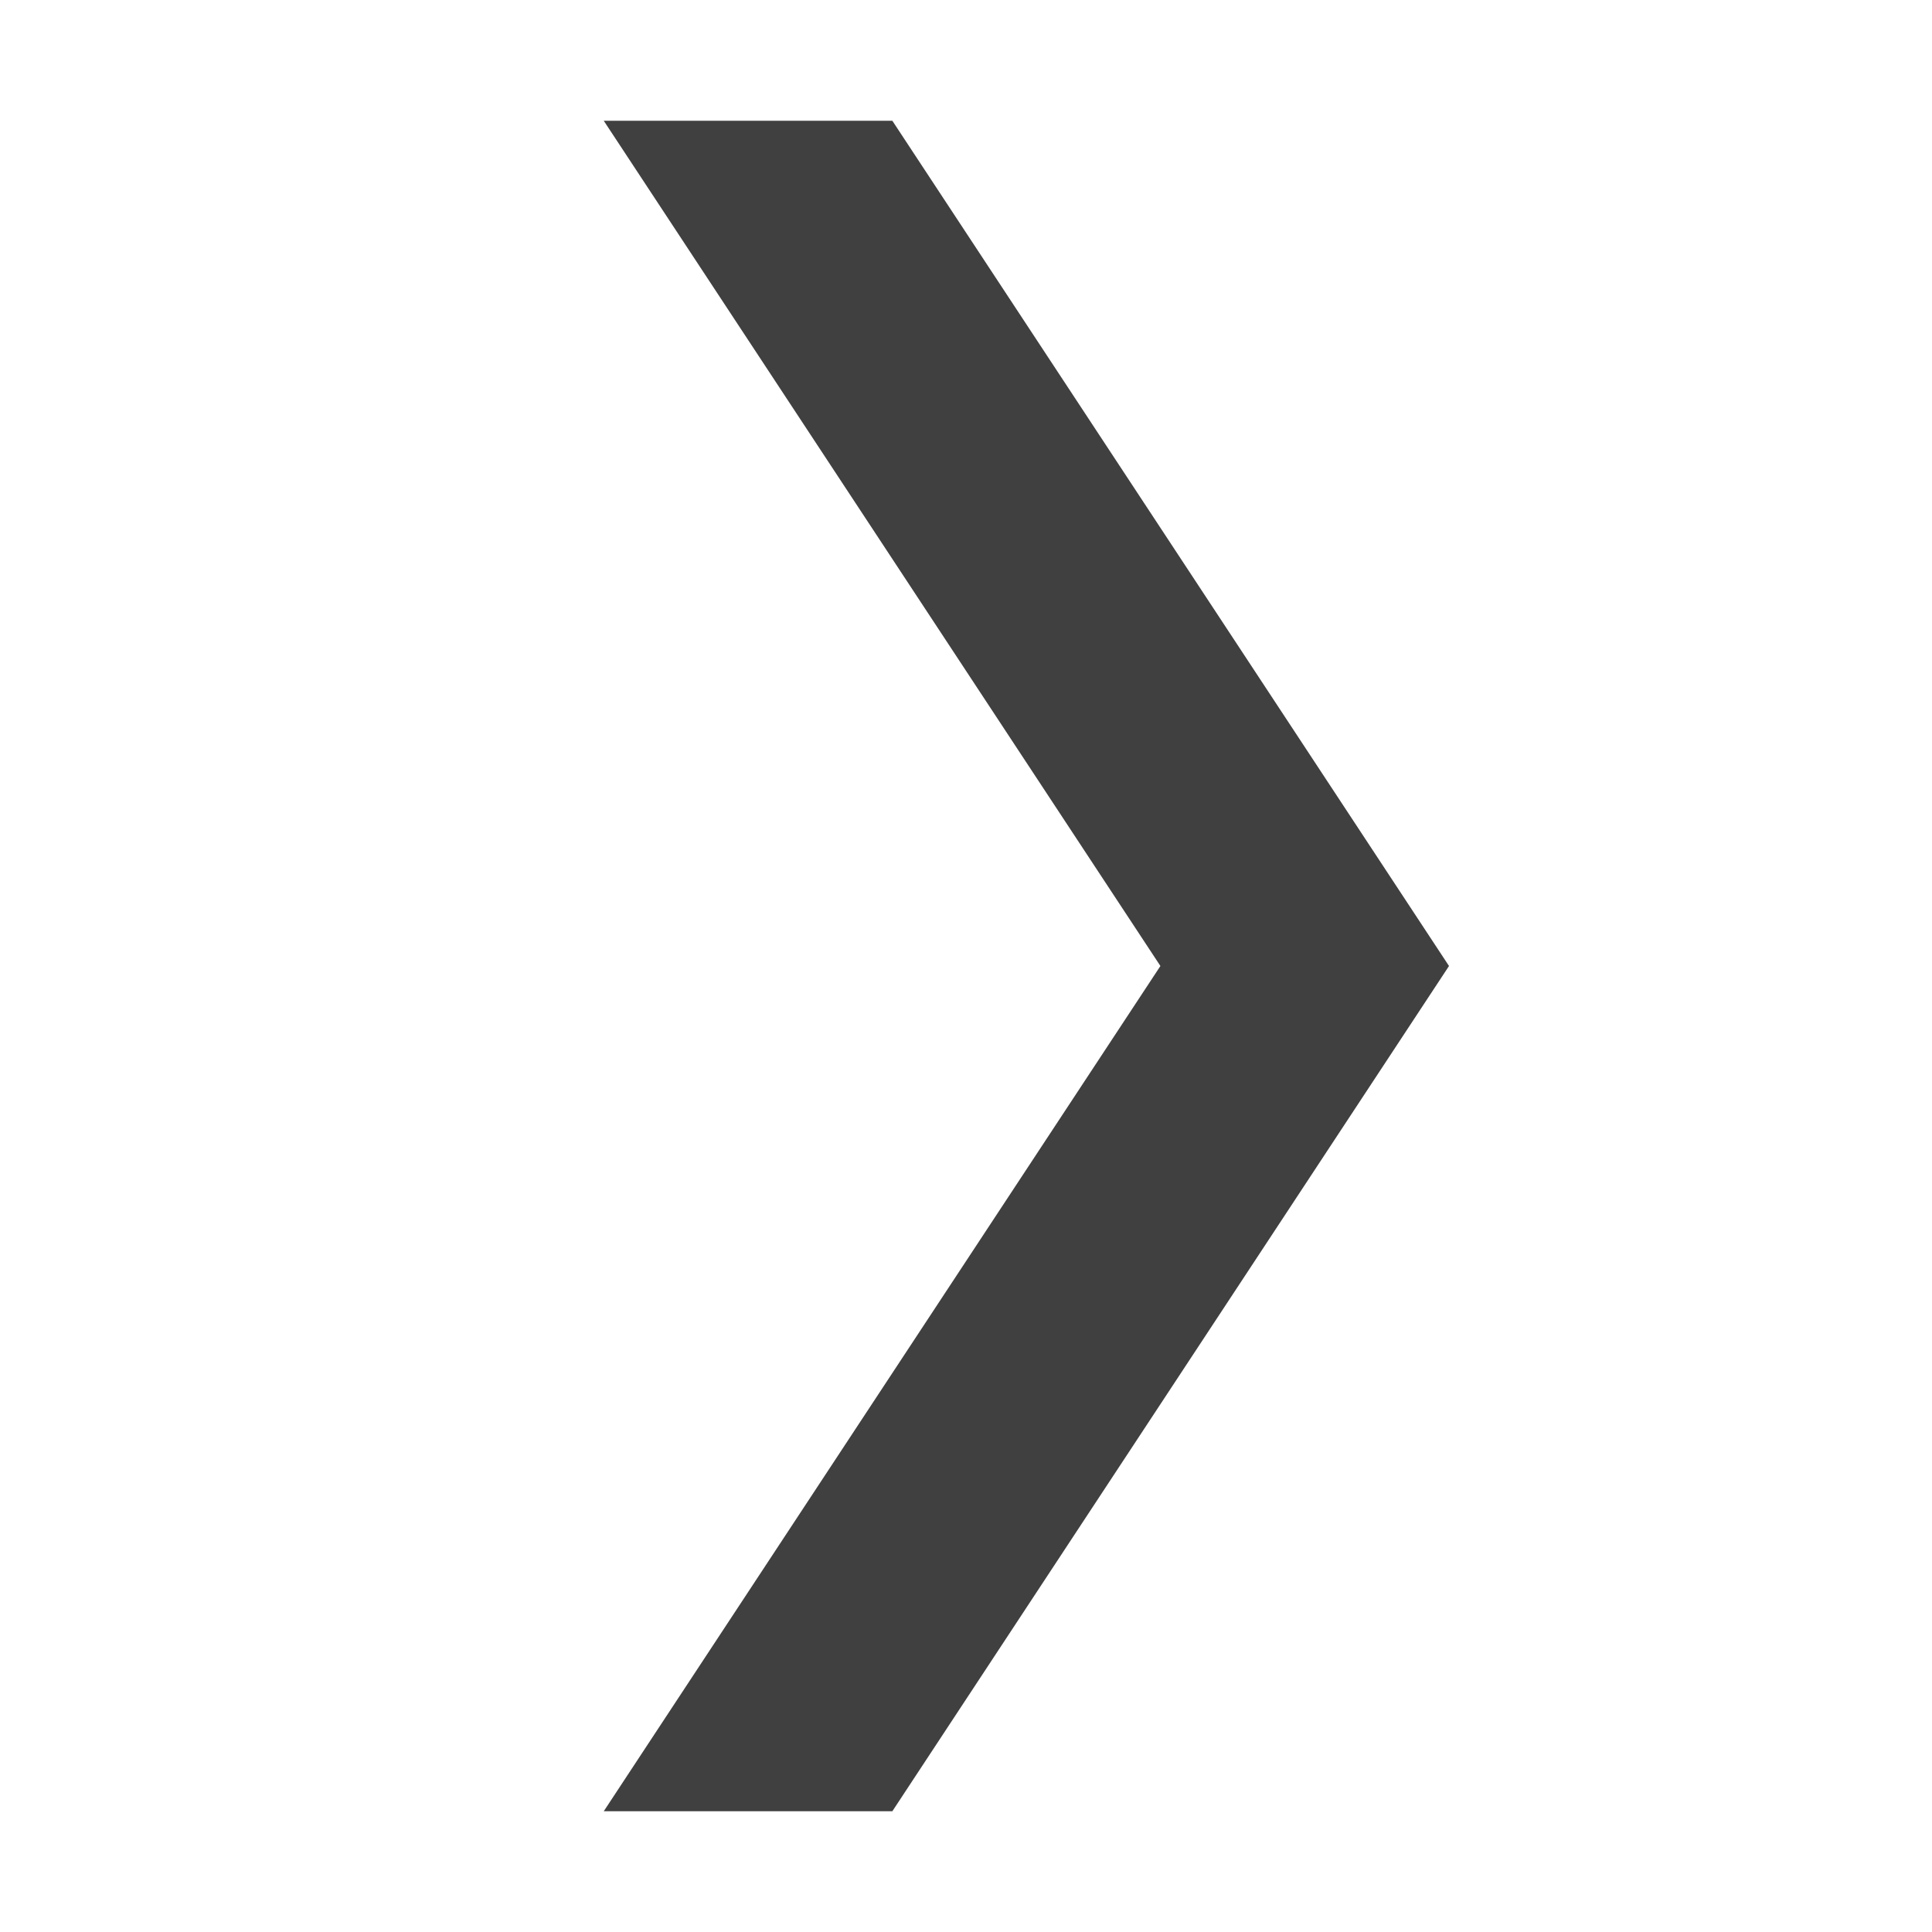
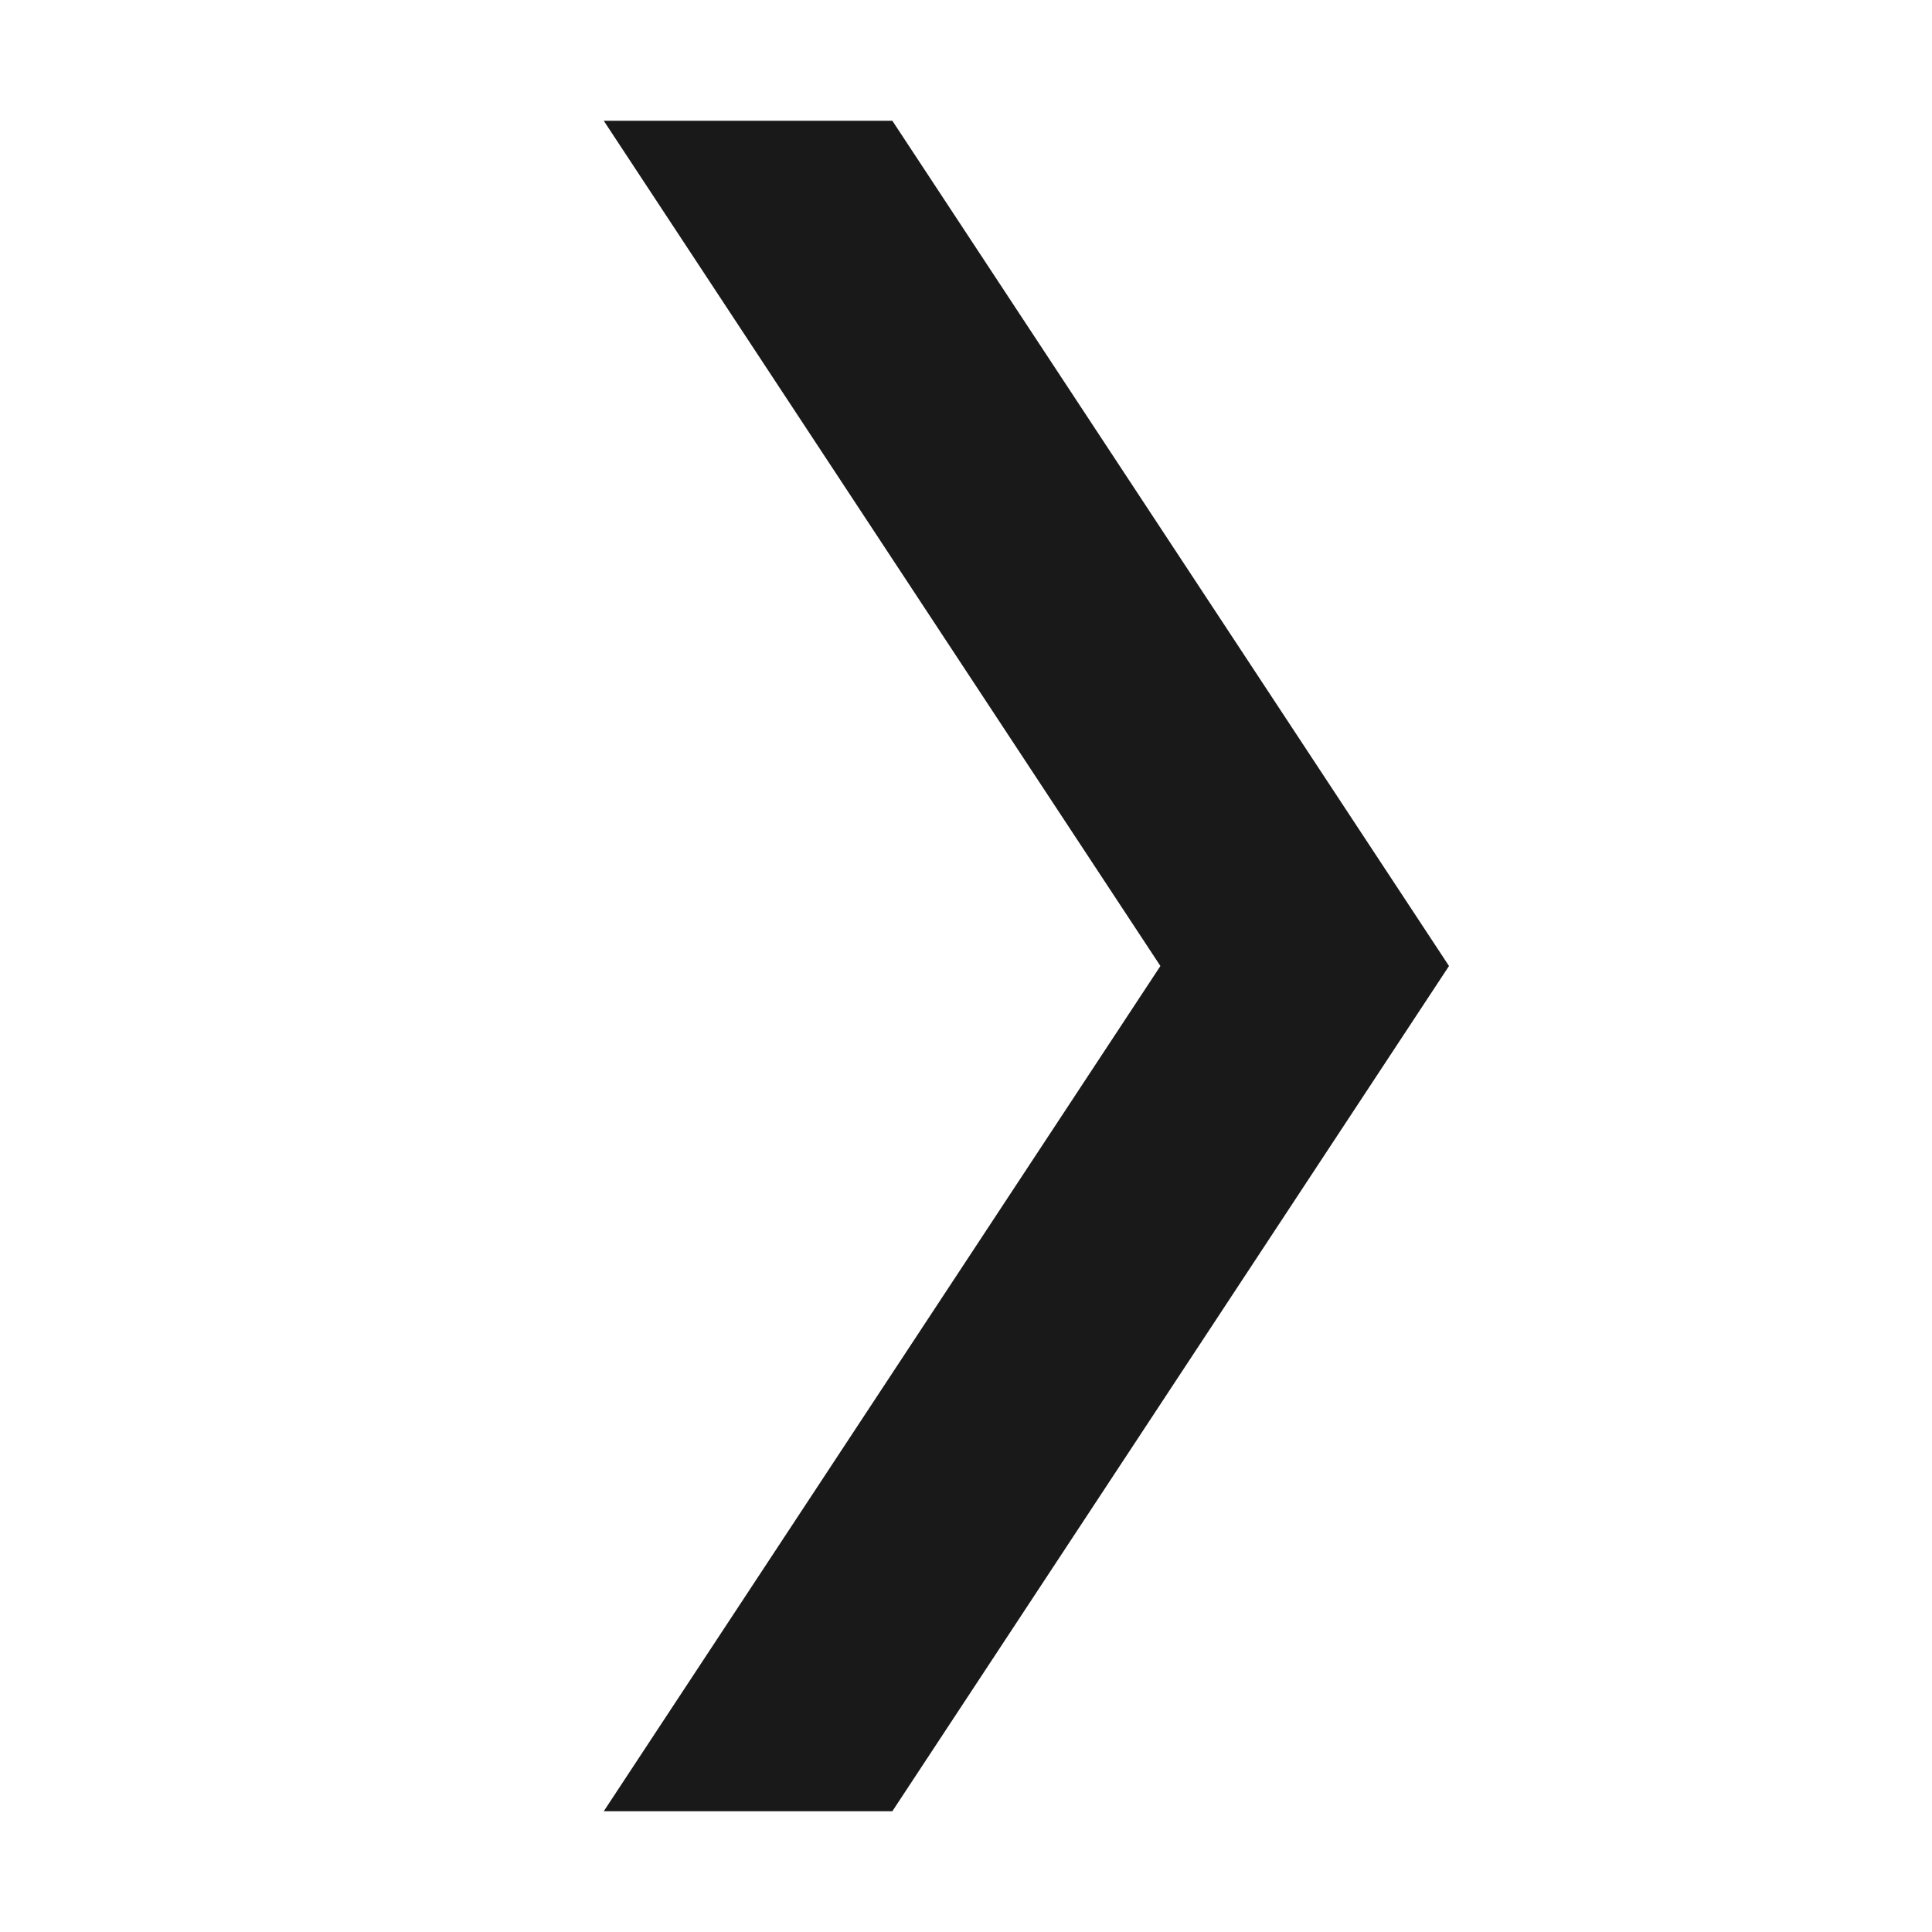
- <svg xmlns="http://www.w3.org/2000/svg" id="chevron-right-small" fill="#000000bf" aria-hidden="true" data-rtl="true" data-supported-dps="16x16" viewBox="0 0 16 16" data-token-id="126" width="16" height="16" class="a4e72a0b b532df19 _5a04e4f9" style="width: 16px; min-width: 16px; height: 16px; min-height: 16px;" data--h-bstatus="0OBSERVED">
+ <svg xmlns="http://www.w3.org/2000/svg" id="chevron-right-small" fill="#000000E6" aria-hidden="true" data-rtl="true" data-supported-dps="16x16" viewBox="0 0 16 16" data-token-id="126" width="16" height="16" class="a4e72a0b b532df19 _5a04e4f9" style="width: 16px; min-width: 16px; height: 16px; min-height: 16px;" data--h-bstatus="0OBSERVED">
  <path d="m5 15 4.61-7L5 1h2.39L12 8l-4.61 7z" data--h-bstatus="0OBSERVED" />
</svg>
